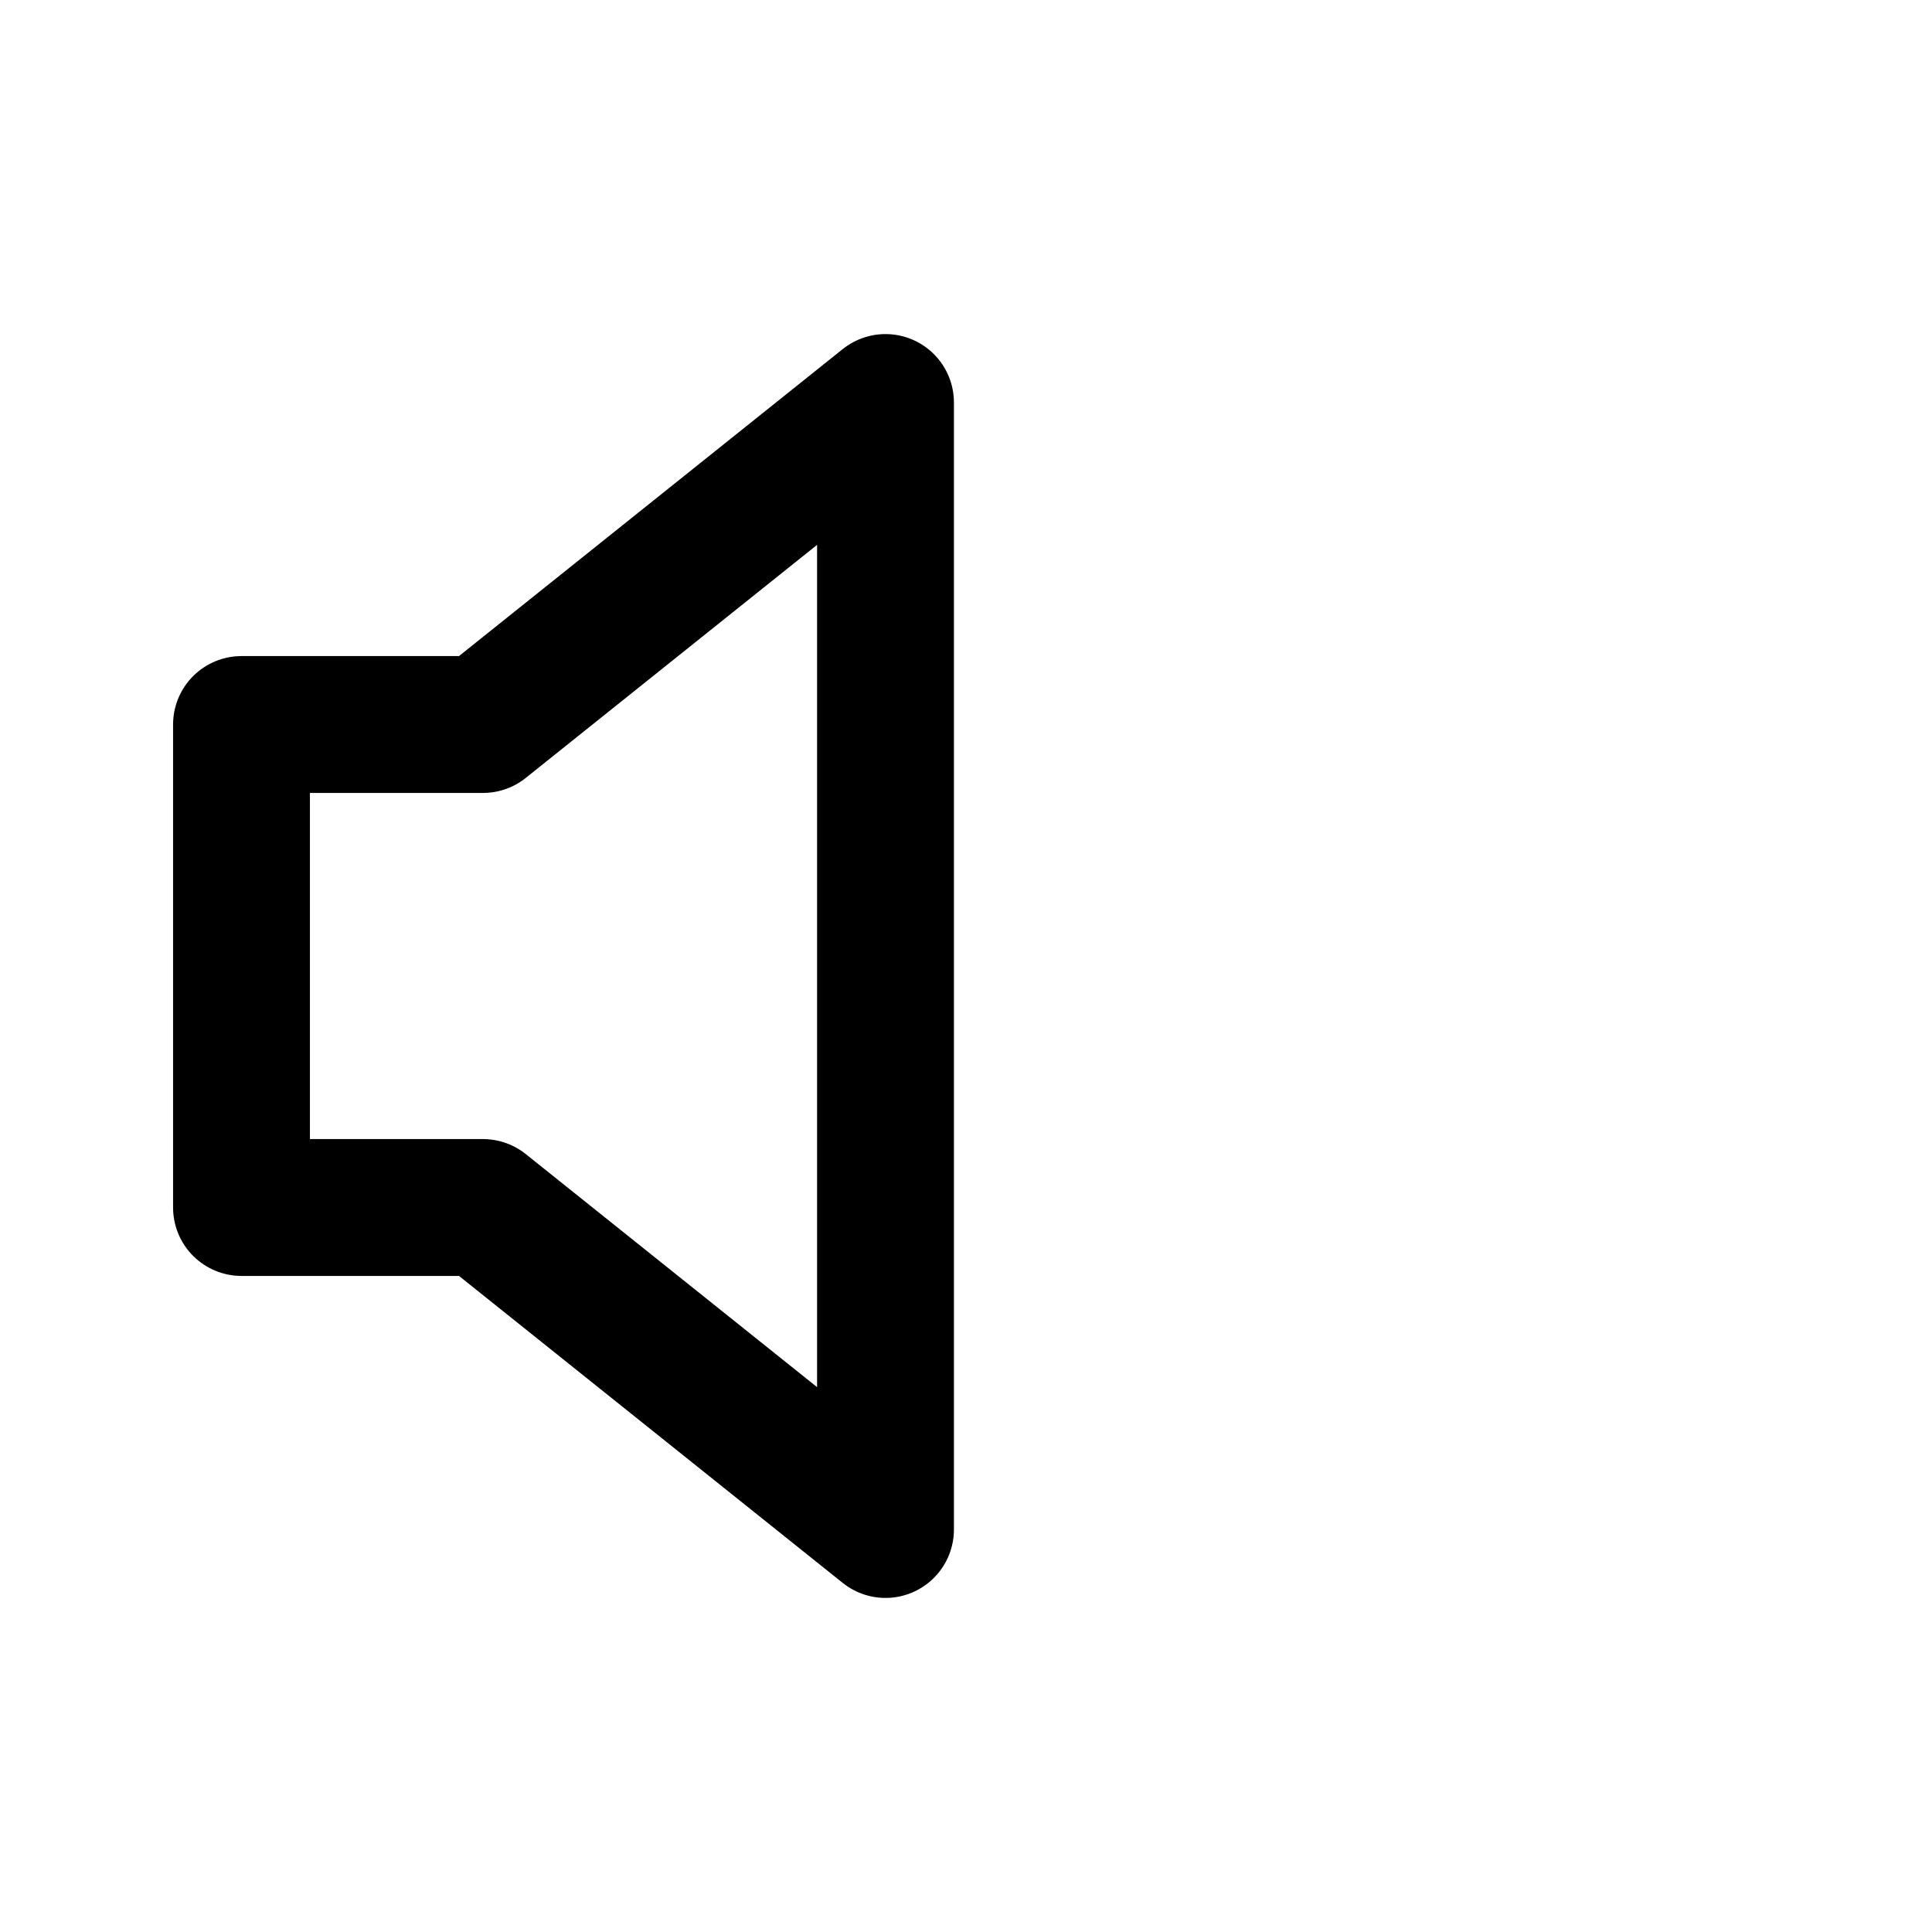
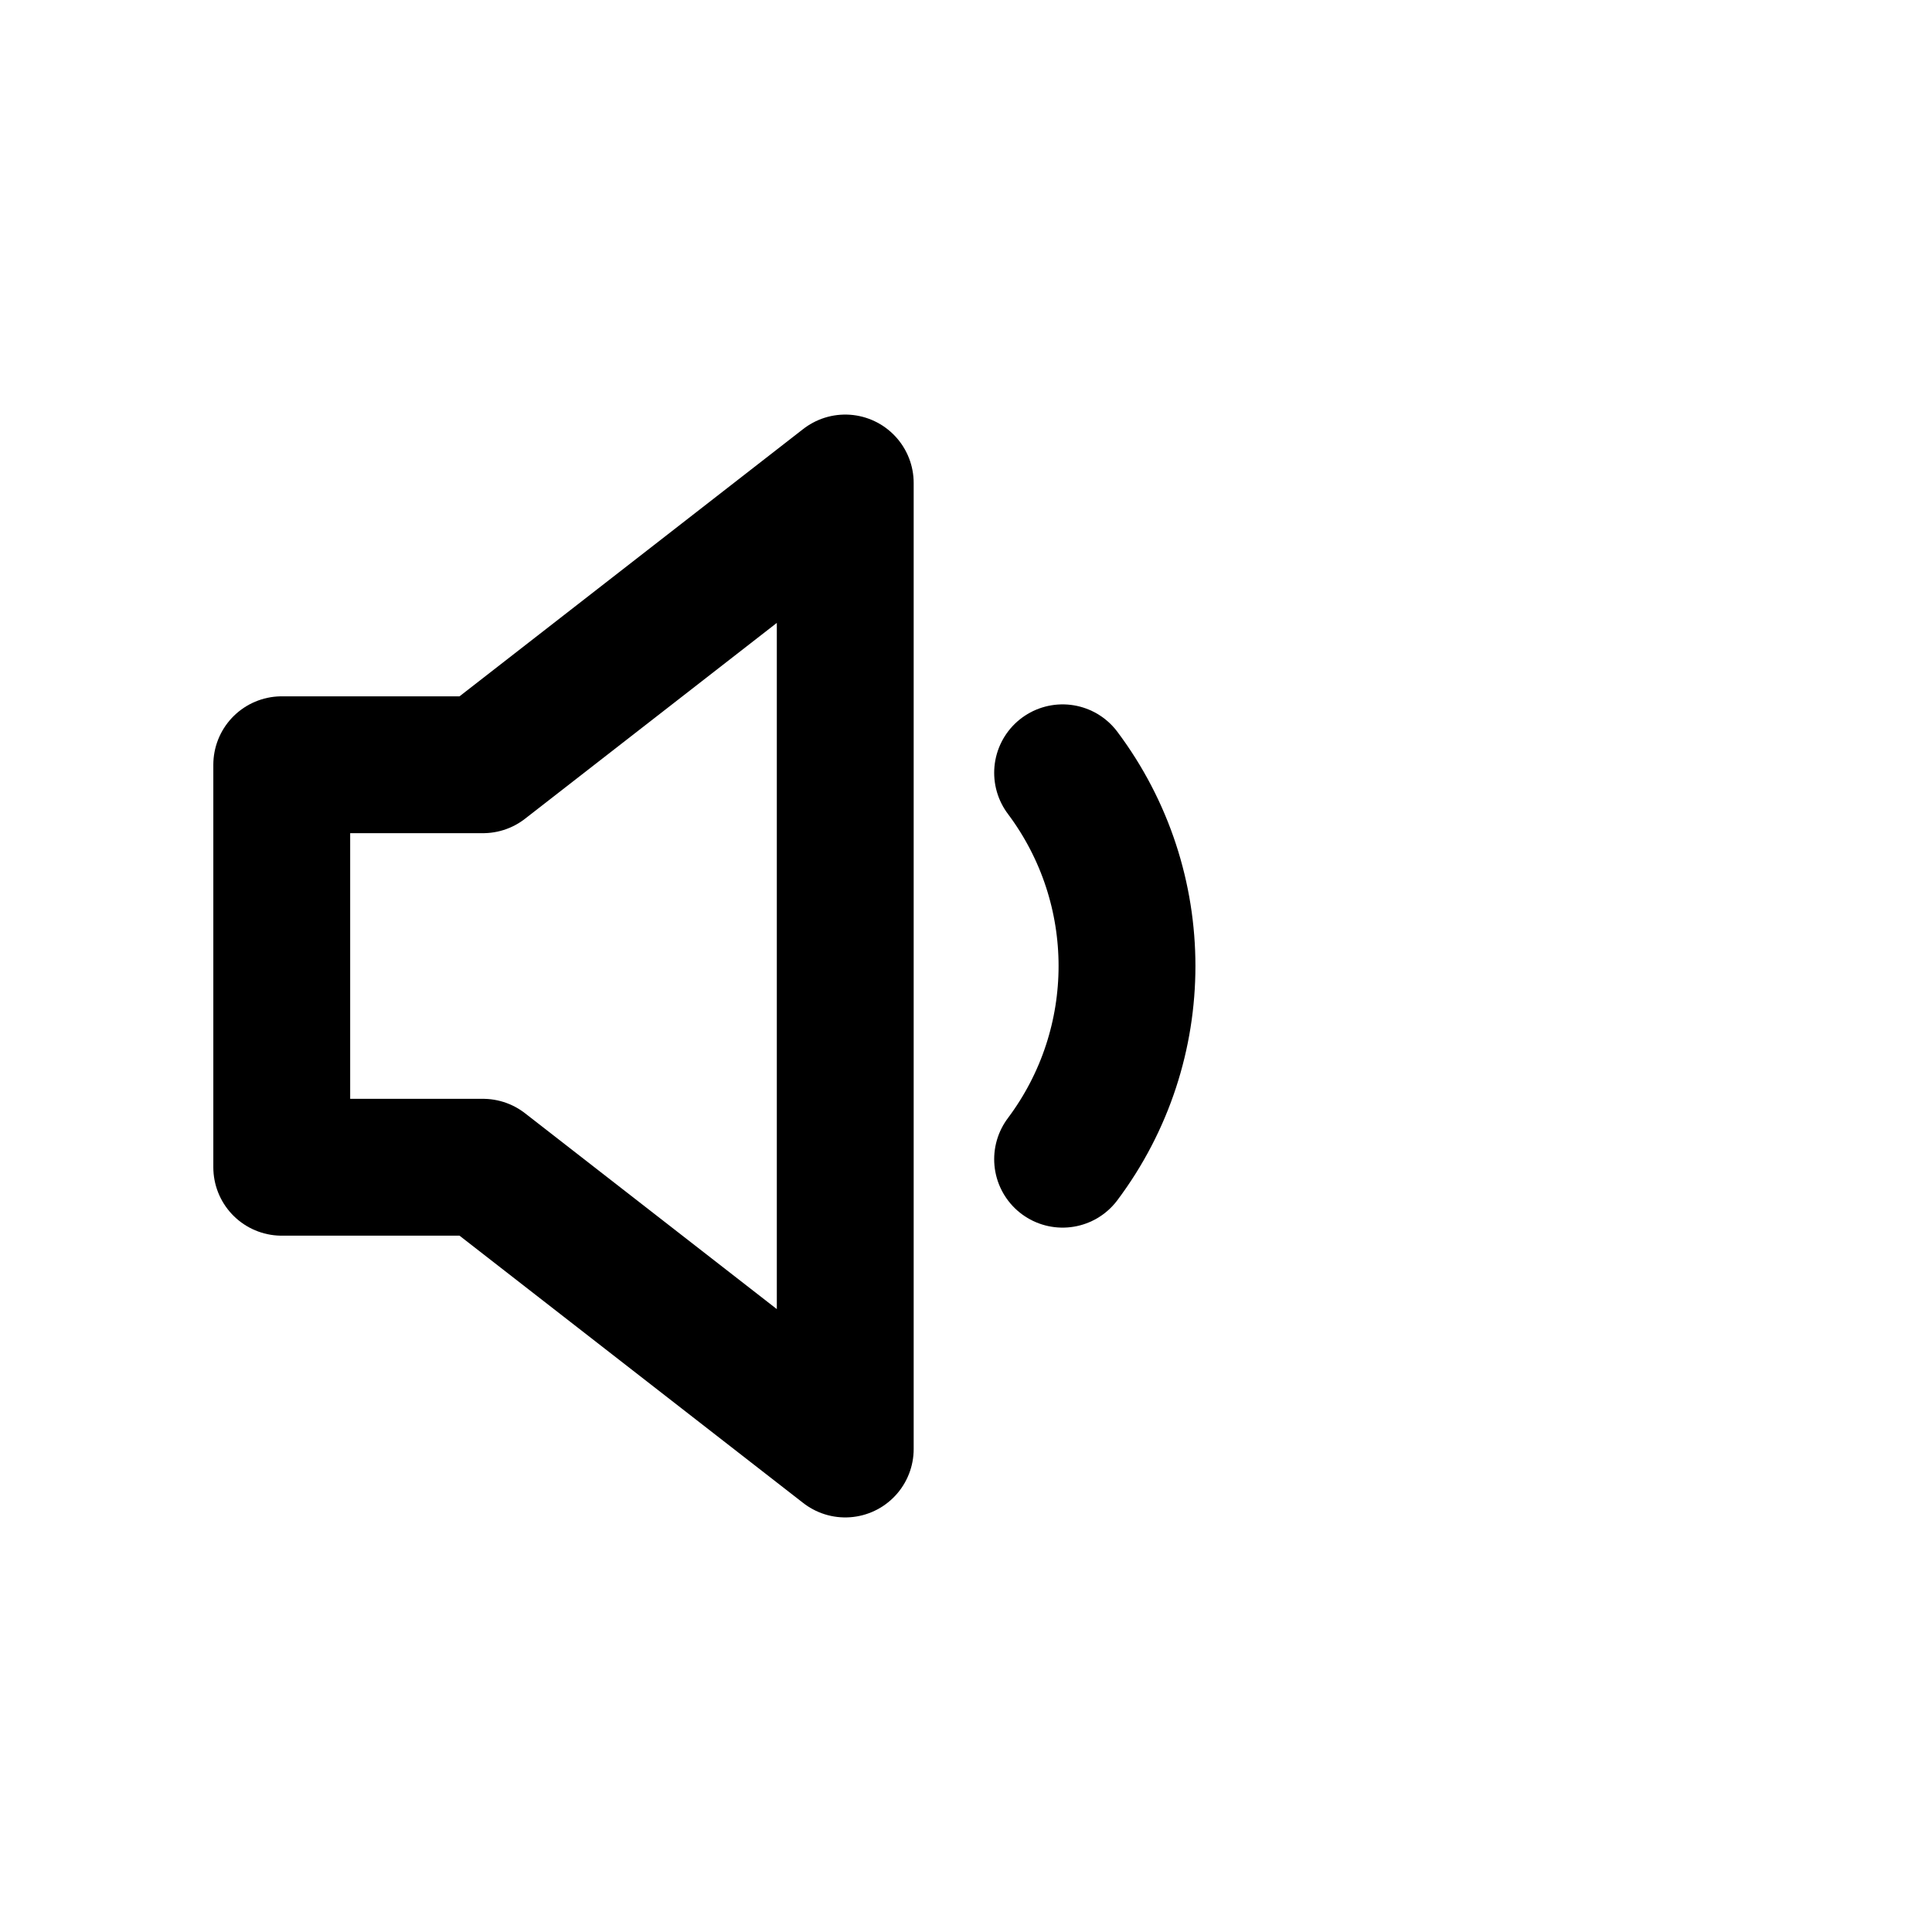
<svg xmlns="http://www.w3.org/2000/svg" viewBox="0 0 24 24">
  <g fill="none" stroke="currentColor" stroke-width="1.7" stroke-linecap="round" stroke-linejoin="round">
-     <path d="M11 5 6 9H3v6h3l5 4V5Z" />
+     <path d="M10.5 6 6 9.5H3.5v5H6l4.5 3.5V6Z" />
+     <path d="M13.2 9.6a4 4 0 0 1 0 4.8" />
  </g>
</svg>
